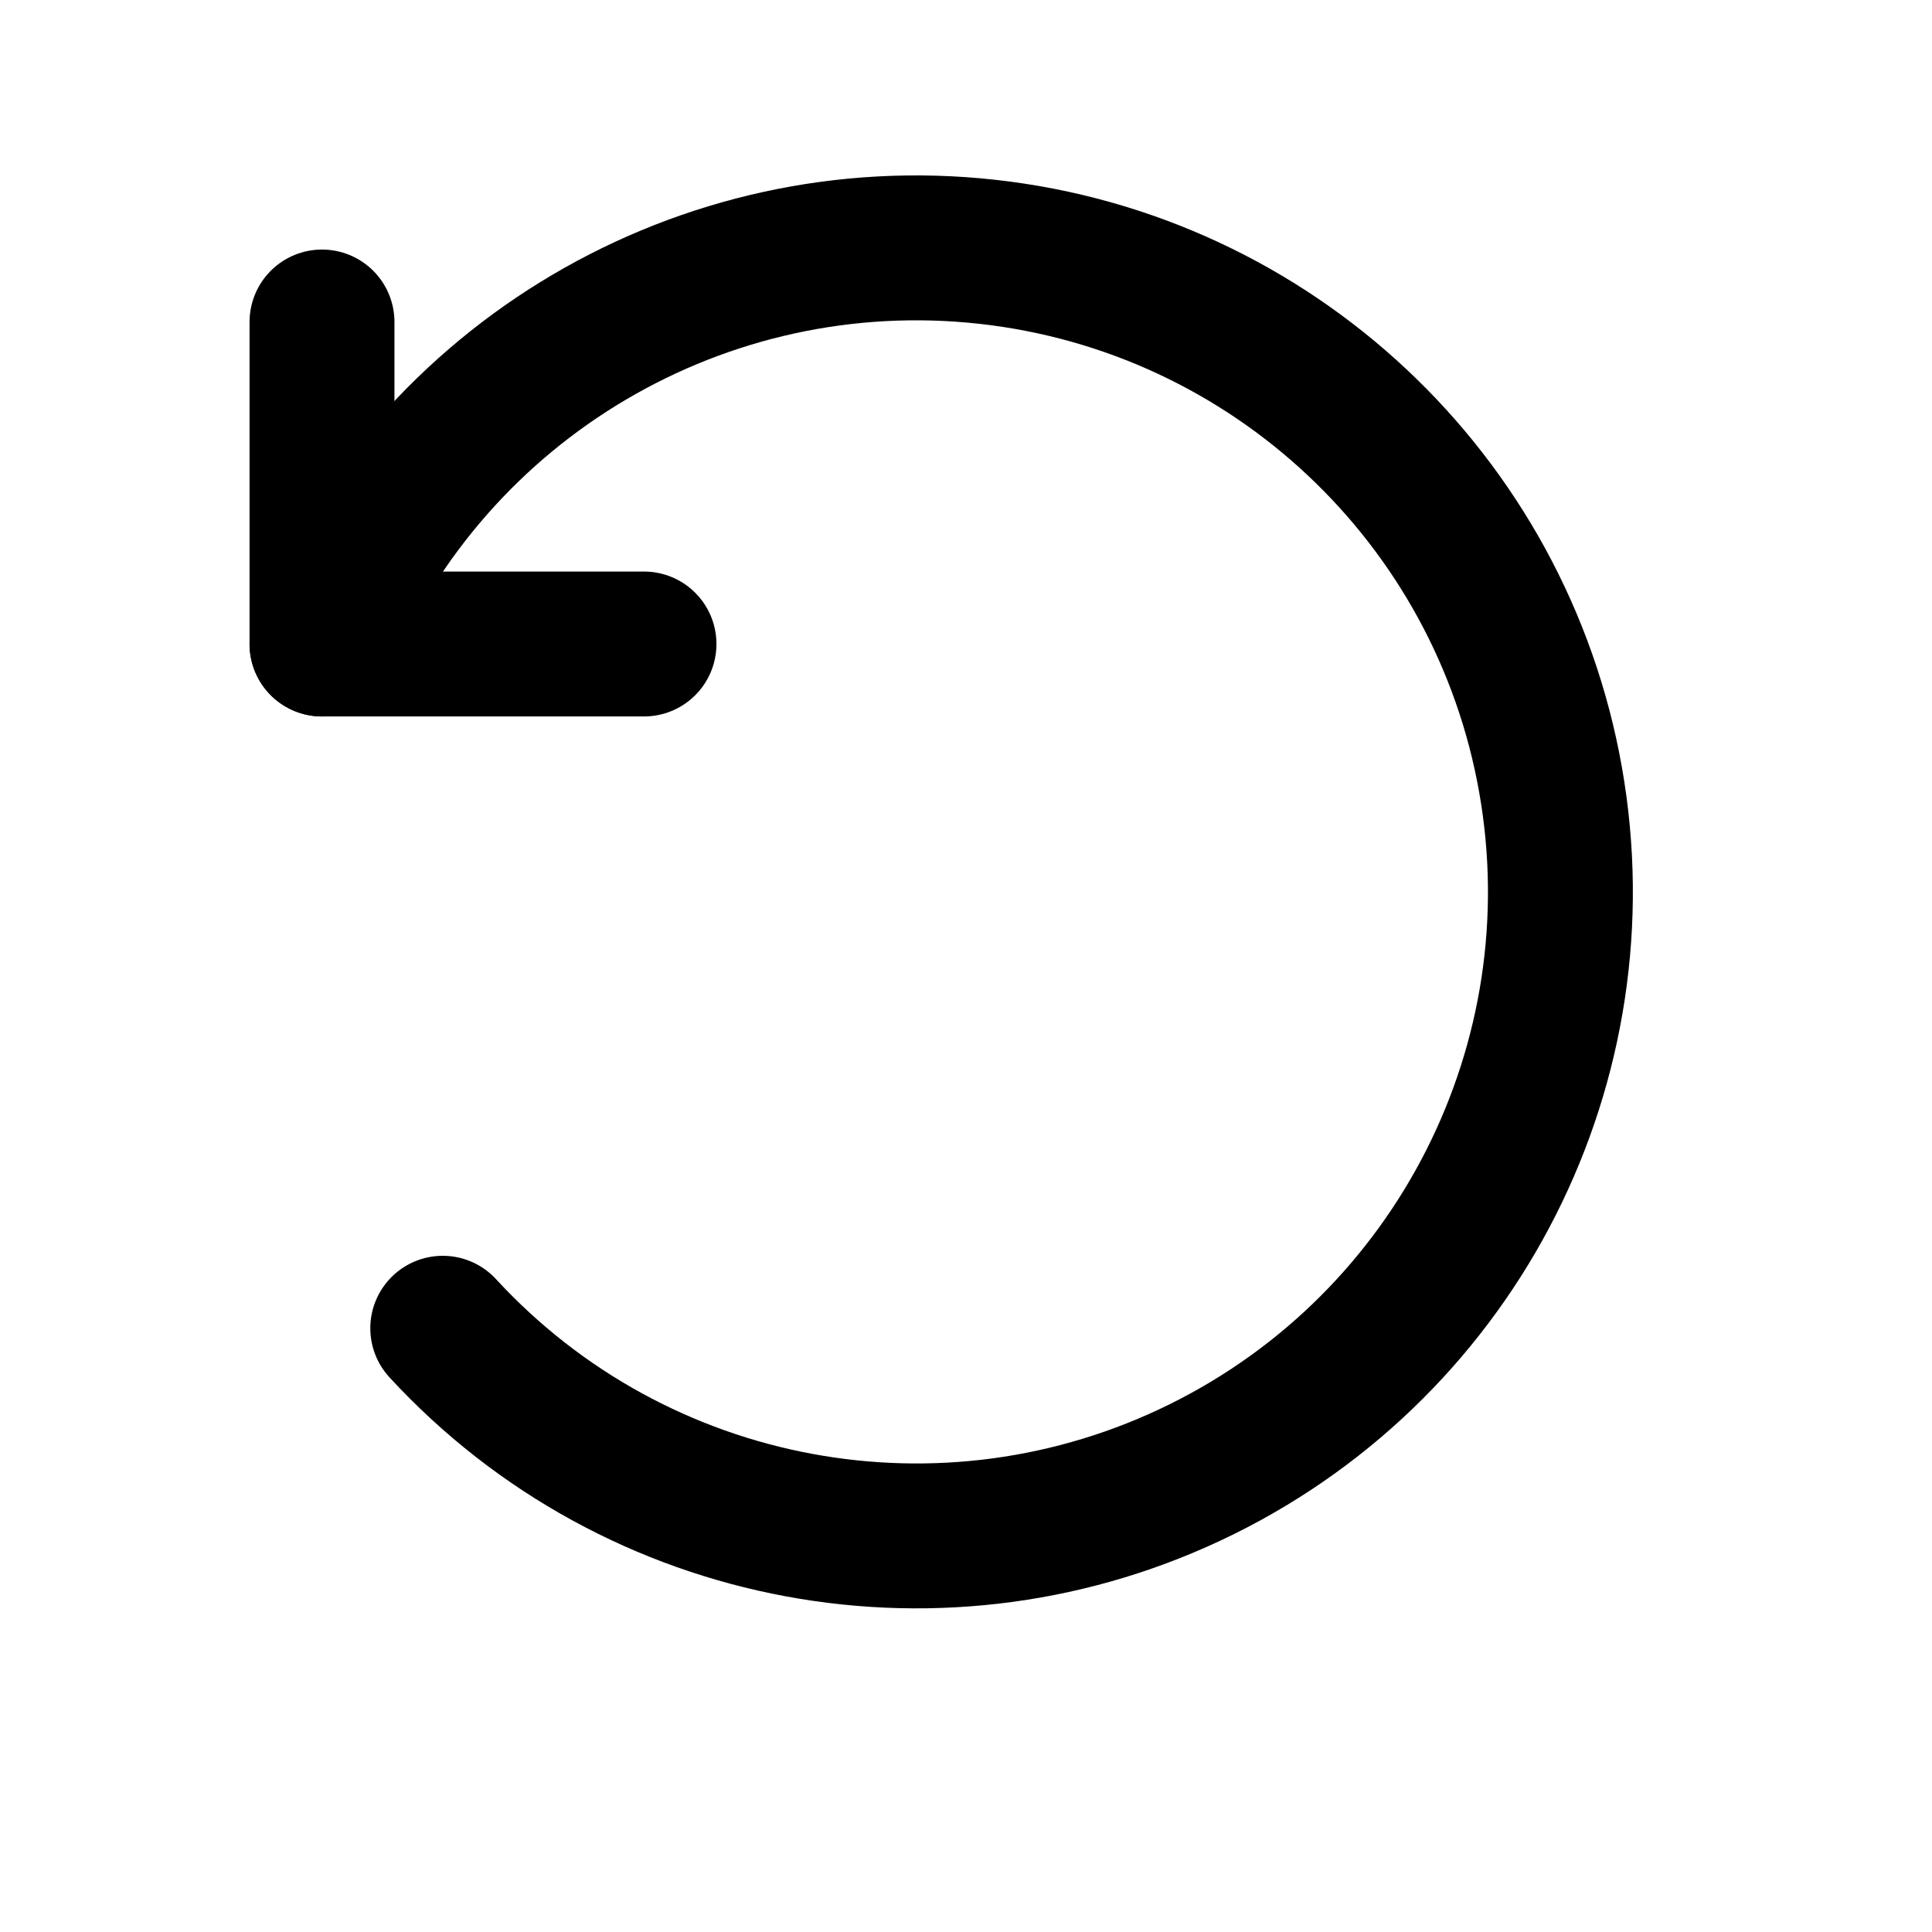
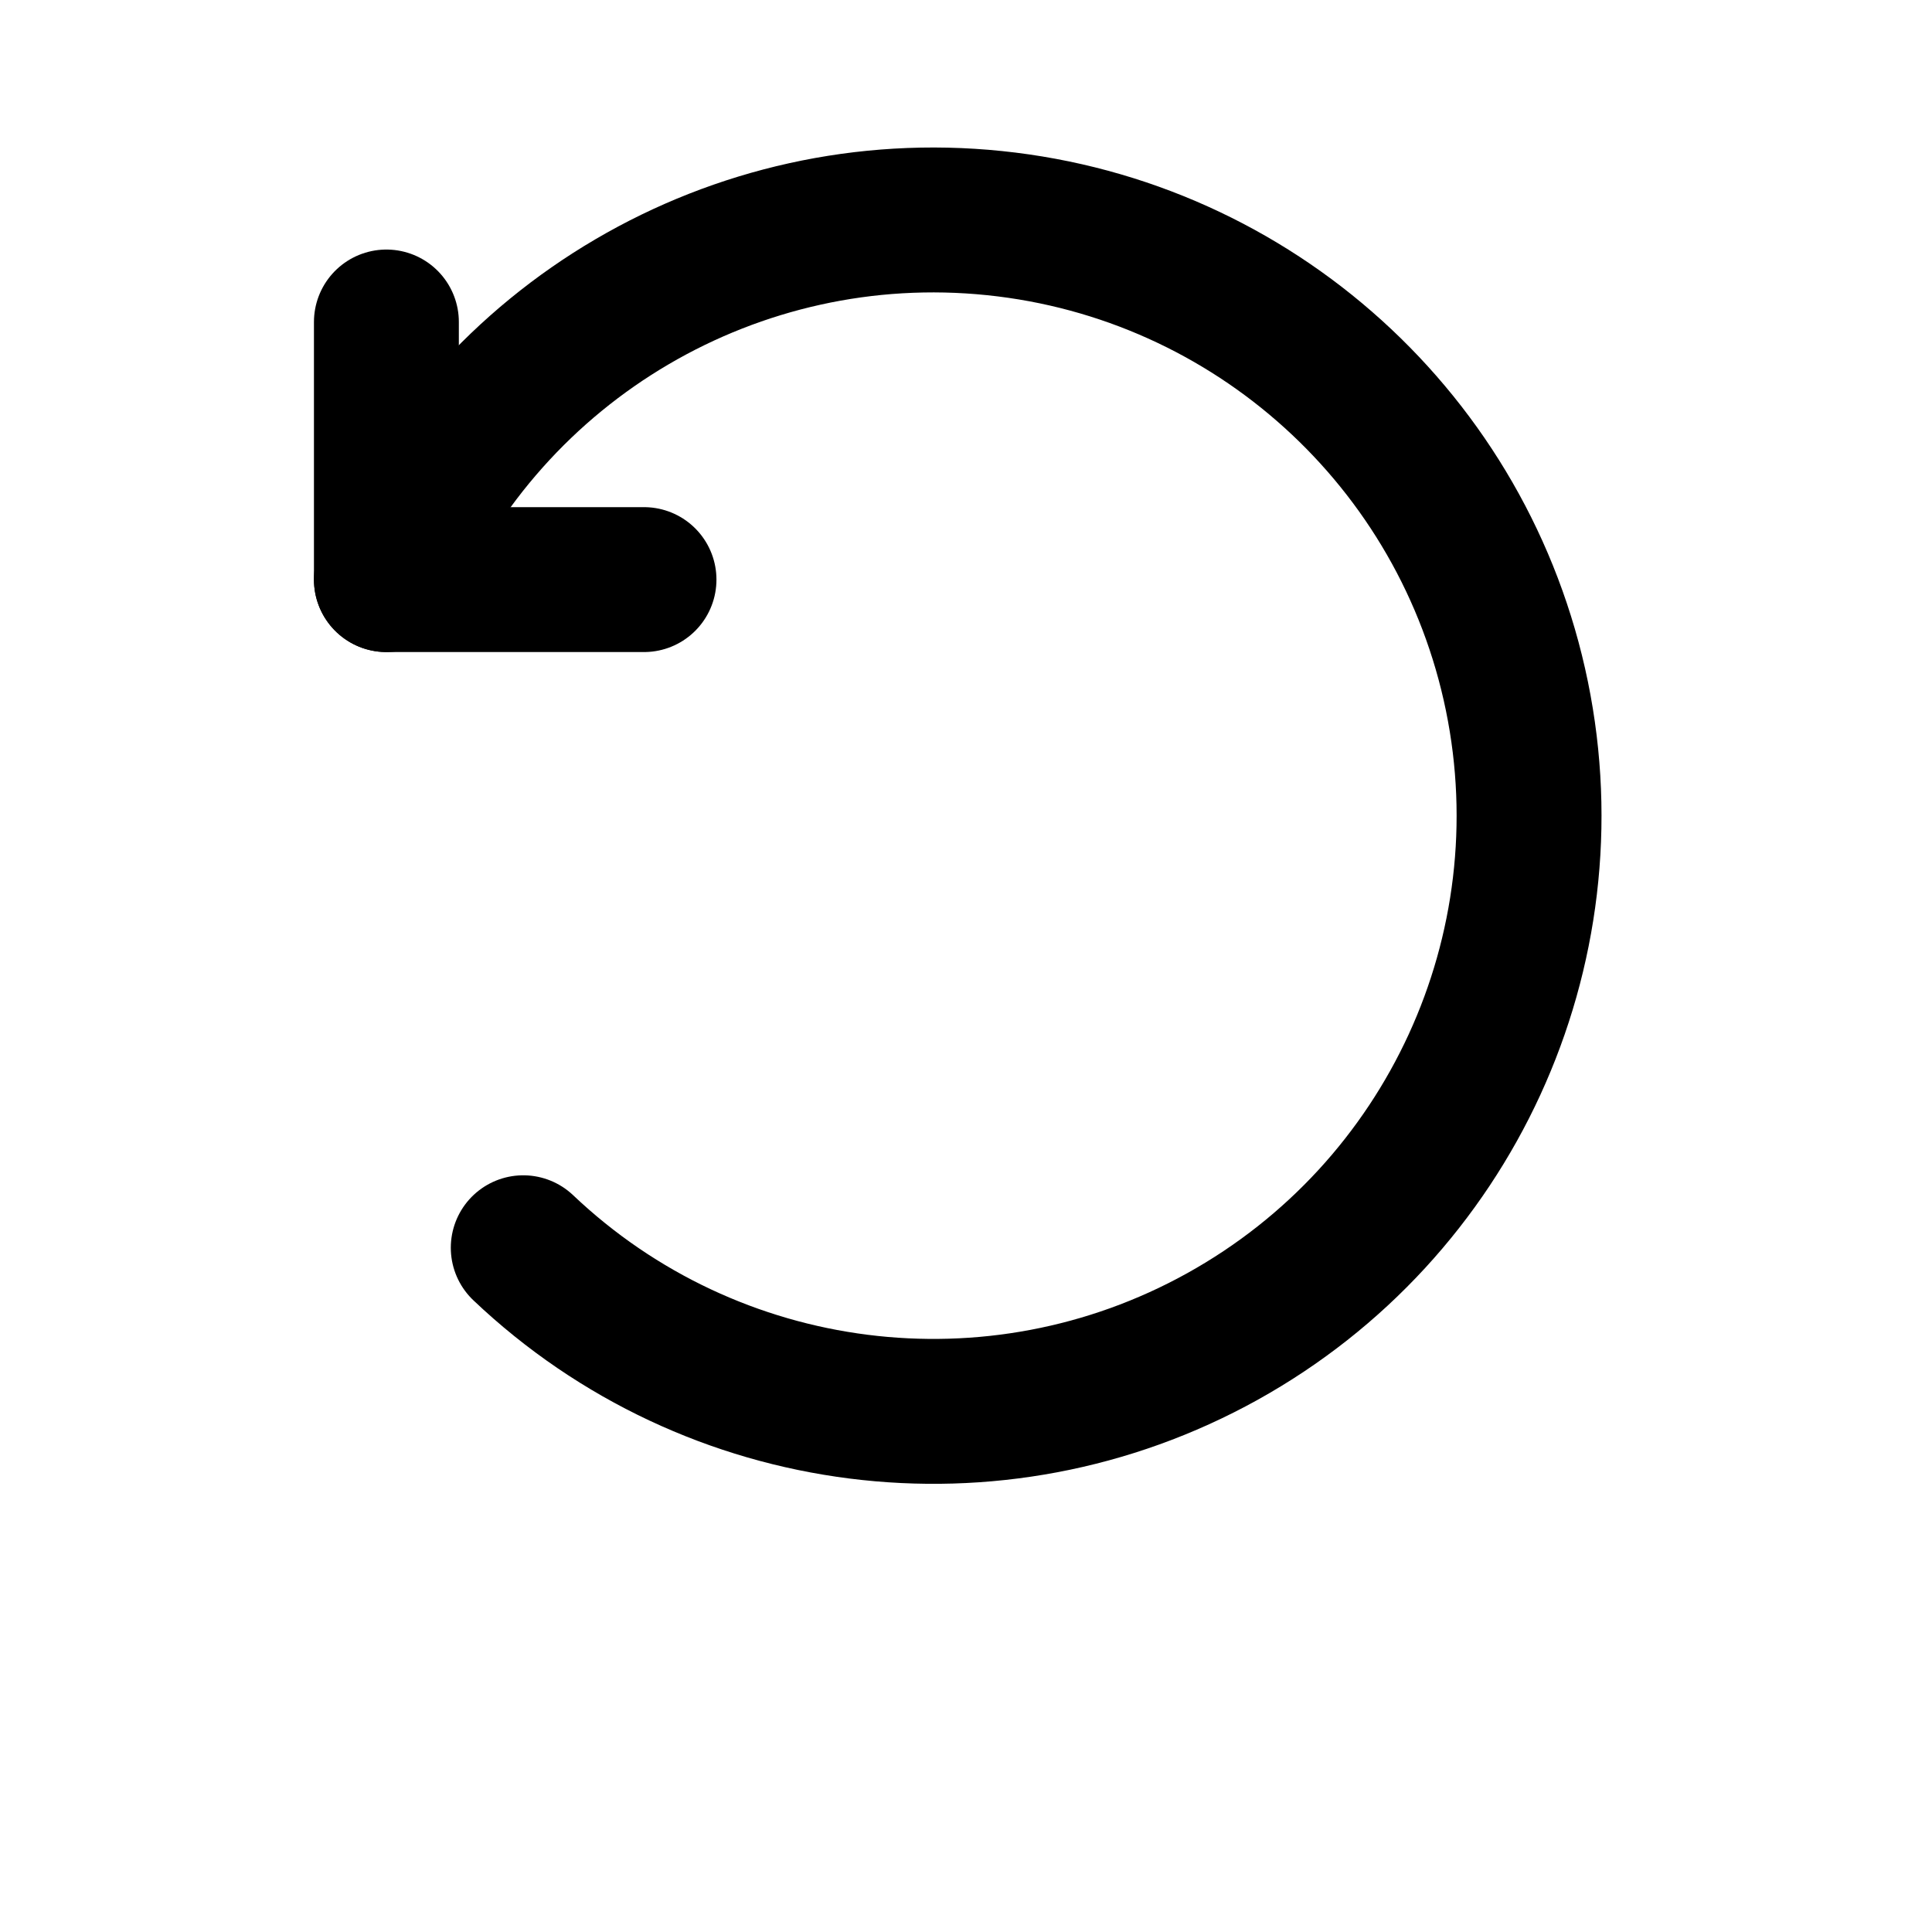
<svg xmlns="http://www.w3.org/2000/svg" viewBox="0 0 24 24">
  <g fill="none" stroke="#000" stroke-width="1.8" stroke-linecap="round" stroke-linejoin="round">
-     <path d="M8 8H4v-4" />
-     <path d="M4 8a8 8 0 111.5 8.5" />
+     <path d="M8 7.2H4.8V4" />
+     <path d="M4.8 7.2a7.4 7.4 0 1 1 1.7 8.3" />
  </g>
</svg>
